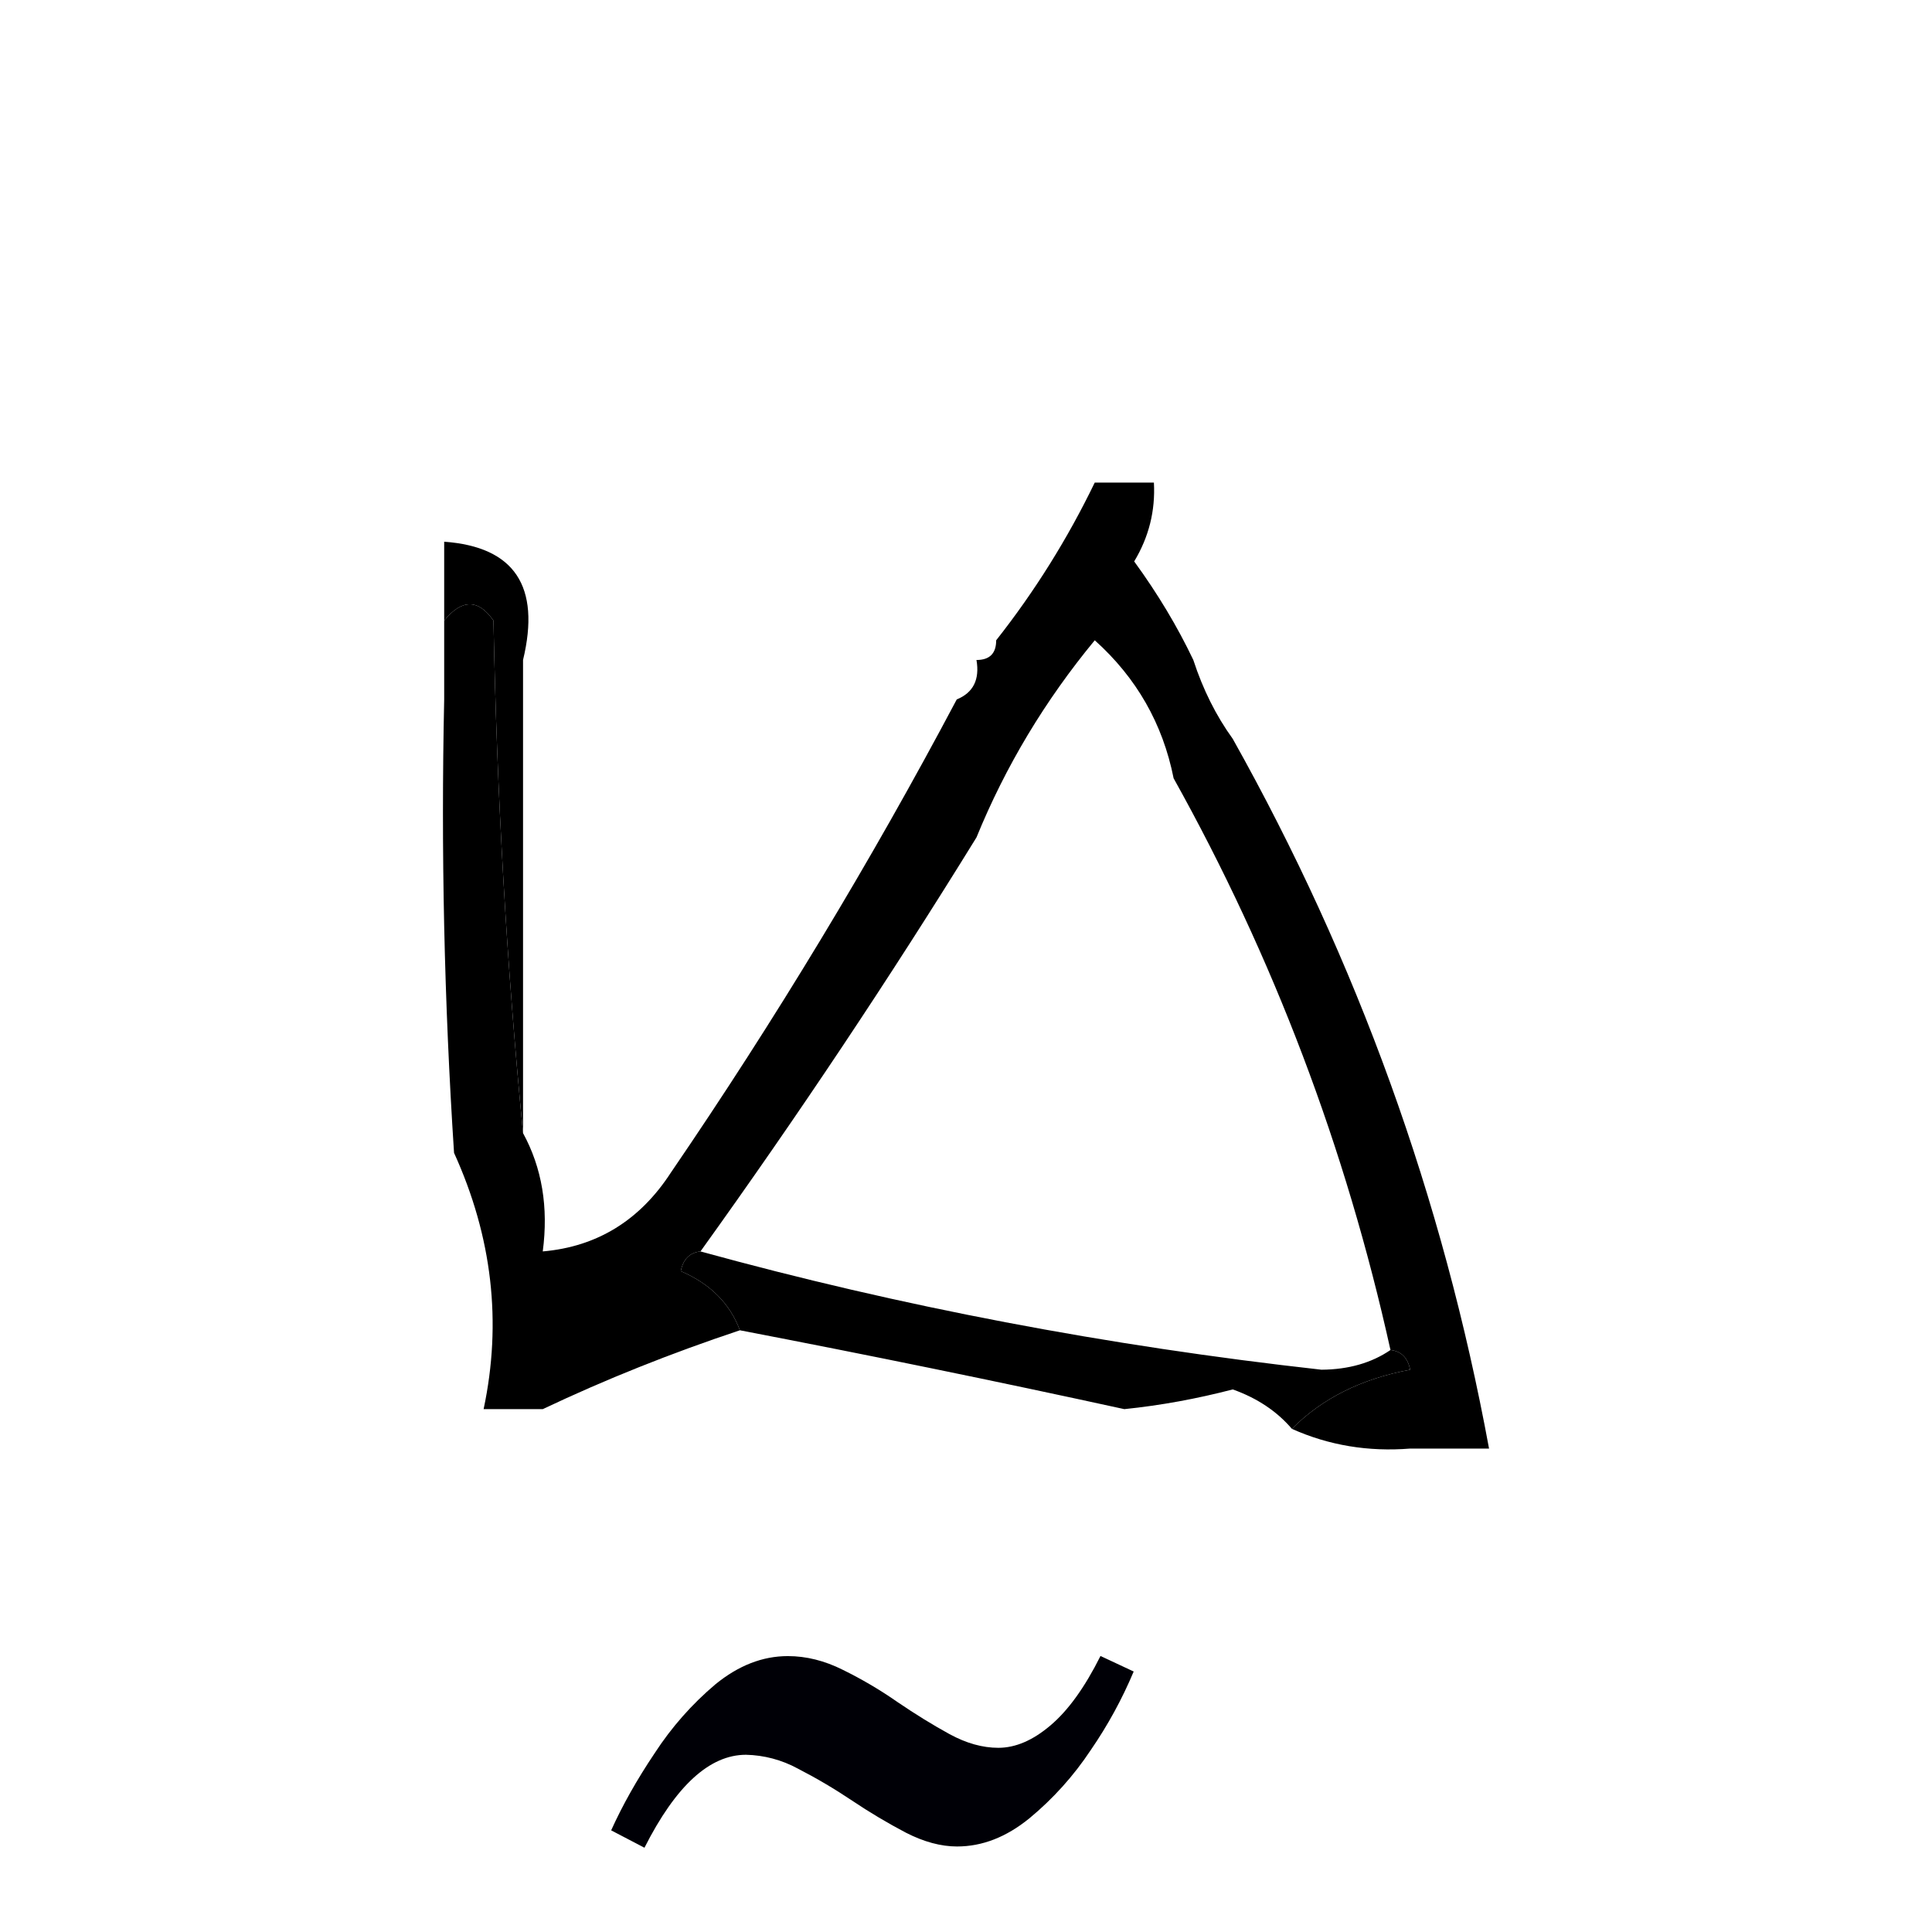
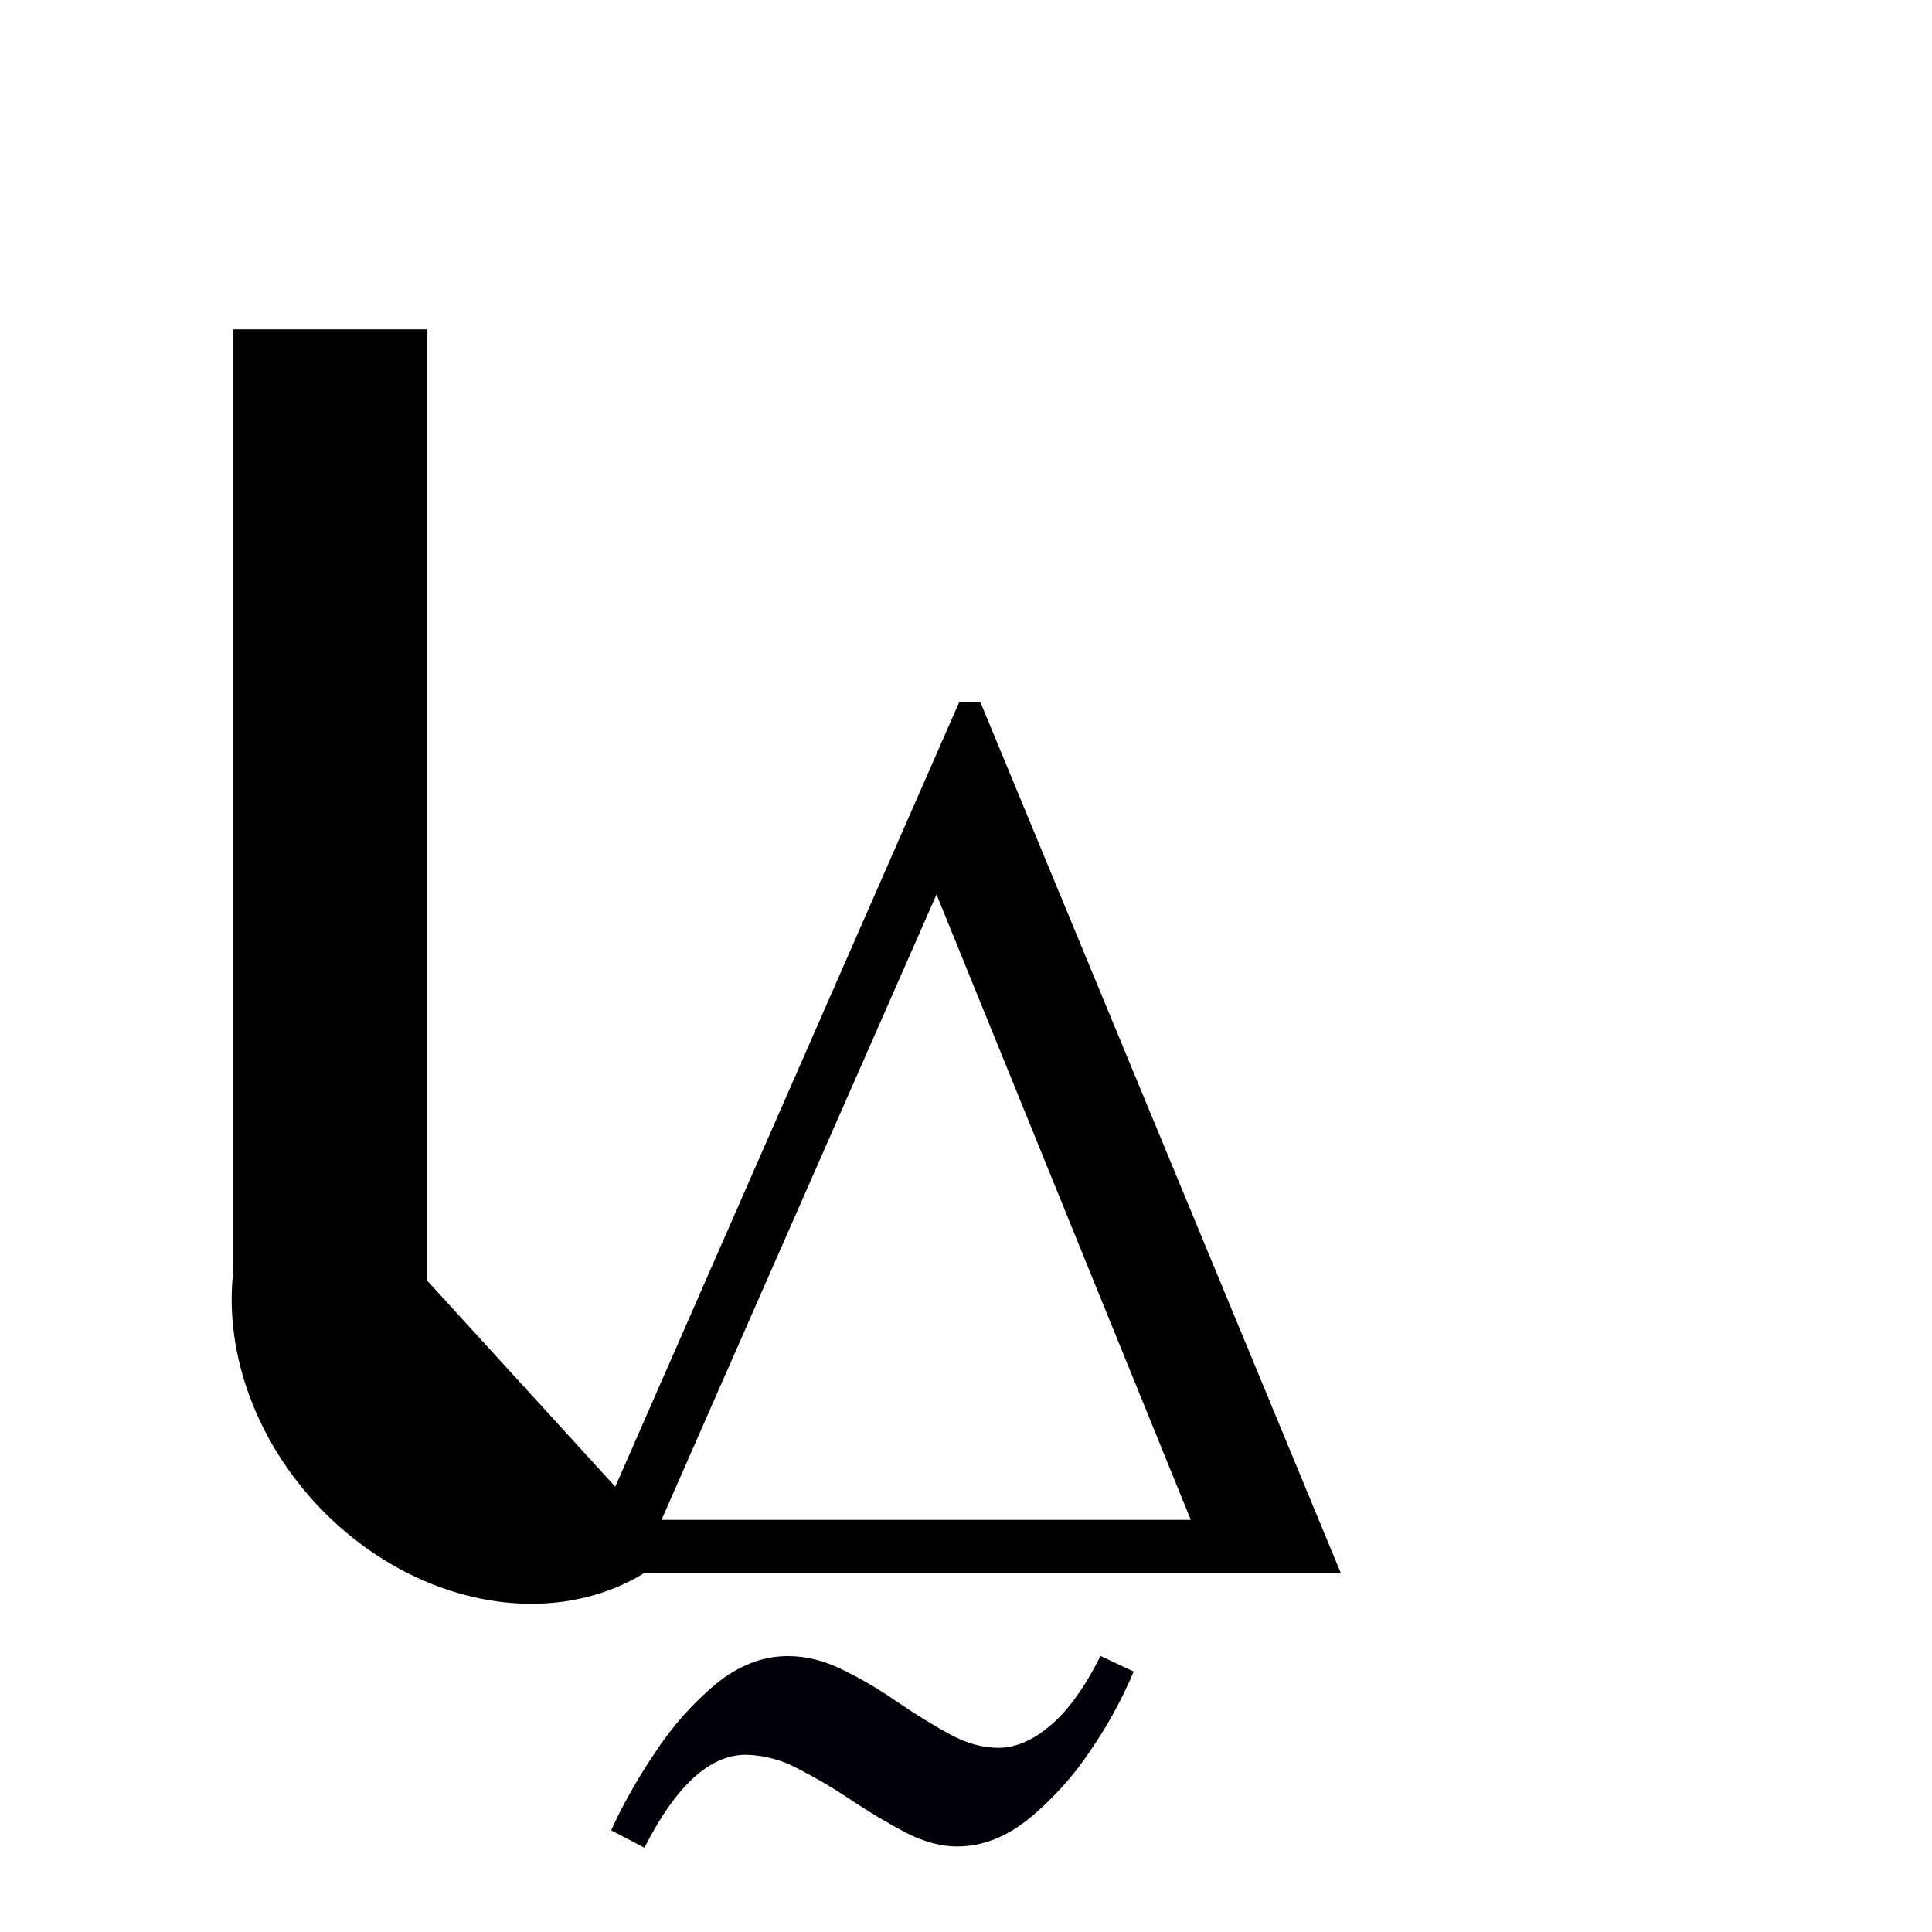
<svg xmlns="http://www.w3.org/2000/svg" version="1.1" width="98.0" height="98.0" viewBox="-31.469 402.022 98.0 98.0" id="svg1">
-   <defs id="defs1" />
-   <g id="xu" transform="translate(-465.4378,-628)">
-     <g id="g1519" style="fill:#000000" transform="translate(28)">
-       <path style="opacity:1;fill:#000000" fill="#171422" d="m 461.5,1054.5 c 1,0 2,0 3,0 0.079,1.43 -0.254,2.76 -1,4 1.196,1.64 2.196,3.31 3,5 0.489,1.5 1.155,2.83 2,4 6.323,11.28 10.656,23.28 13,36 -1.333,0 -2.667,0 -4,0 -2.121,0.17 -4.121,-0.16 -6,-1 1.525,-1.54 3.525,-2.54 6,-3 -0.124,-0.61 -0.457,-0.94 -1,-1 -2.266,-10.24 -5.932,-19.91 -11,-29 -0.551,-2.77 -1.884,-5.1 -4,-7 -2.526,3.06 -4.526,6.39 -6,10 -4.405,7.14 -9.072,14.14 -14,21 -0.543,0.06 -0.876,0.39 -1,1 1.493,0.64 2.493,1.64 3,3 -3.484,1.16 -6.817,2.49 -10,4 -1,0 -2,0 -3,0 0.937,-4.41 0.437,-8.74 -1.5,-13 -0.5,-7.66 -0.666,-15.33 -0.5,-23 0,-1.33 0,-2.67 0,-4 0.897,-1.1 1.73,-1.1 2.5,0 0.17,8.84 0.67,17.51 1.5,26 0.961,1.76 1.295,3.76 1,6 2.763,-0.24 4.929,-1.58 6.5,-4 5.3,-7.76 10.134,-15.76 14.5,-24 0.838,-0.34 1.172,-1.01 1,-2 0.667,0 1,-0.33 1,-1 1.955,-2.48 3.622,-5.15 5,-8 z" id="path1519" />
-     </g>
-     <g id="g1521" style="fill:#000000" transform="translate(28)">
-       <path style="opacity:1;fill:#000000" fill="#211f27" d="m 428.5,1057.5 c 3.568,0.26 4.901,2.26 4,6 0,0.67 0,1.33 0,2 0,7.33 0,14.67 0,22 -0.83,-8.49 -1.33,-17.16 -1.5,-26 -0.77,-1.1 -1.603,-1.1 -2.5,0 0,-1 0,-2 0,-3 0,-0.33 0,-0.67 0,-1 z" id="path1521" />
-     </g>
-     <g id="g1584" style="fill:#000000" transform="translate(28)">
-       <path style="opacity:1;fill:#000000" fill="#26212a" d="m 441.5,1093.5 c 10.129,2.79 20.629,4.79 31.5,6 1.385,-0.01 2.551,-0.35 3.5,-1 0.543,0.06 0.876,0.39 1,1 -2.475,0.46 -4.475,1.46 -6,3 -0.761,-0.89 -1.761,-1.56 -3,-2 -1.807,0.47 -3.64,0.81 -5.5,1 -6.495,-1.42 -12.995,-2.75 -19.5,-4 -0.507,-1.36 -1.507,-2.36 -3,-3 0.124,-0.61 0.457,-0.94 1,-1 z" id="path1584" />
-     </g>
-   </g>
+   <defs id="defs1">
+     <defs id="defs3">
+       <defs id="defs2-9" />
+     </defs>
+     <defs id="defs2-8" />
+   </defs>
  <path d="m 26.037,486.809 a 22.164,22.164 0 0 1 -2.181,3.989 15.791,15.791 0 0 1 -3.114,3.461 c -1.166,0.948 -2.383,1.425 -3.668,1.425 -0.813,0 -1.679,-0.233 -2.59,-0.699 a 29.775,29.775 0 0 1 -2.73,-1.627 27.718,27.718 0 0 0 -2.767,-1.632 5.761,5.761 0 0 0 -2.616,-0.694 c -1.844,0 -3.559,1.57 -5.15,4.715 l -1.689,-0.881 c 0.565,-1.254 1.3,-2.565 2.212,-3.922 a 15.905,15.905 0 0 1 3.083,-3.492 c 1.166,-0.948 2.383,-1.425 3.668,-1.425 0.933,0 1.865,0.233 2.793,0.699 0.948,0.466 1.87,1.005 2.761,1.627 0.912,0.622 1.798,1.166 2.647,1.632 0.855,0.466 1.679,0.694 2.476,0.694 0.87,0 1.751,-0.378 2.642,-1.135 0.896,-0.756 1.741,-1.927 2.539,-3.523 z" style="font-style:normal;font-variant:normal;font-weight:400;font-stretch:normal;font-size:11.5px;line-height:0;font-family:'Gentium Book Plus';-inkscape-font-specification:'Gentium Book Plus';font-variant-ligatures:normal;font-variant-caps:normal;font-variant-numeric:normal;font-feature-settings:normal;text-align:start;writing-mode:lr-tb;text-anchor:start;fill:#000006;fill-opacity:1;stroke:none;stroke-width:0.777;stroke-linecap:square;stroke-linejoin:bevel;stroke-miterlimit:4;stroke-dasharray:none;stroke-dashoffset:0;stroke-opacity:1;paint-order:markers stroke fill" id="path1-2" />
-   <g id="x-reference" transform="translate(500,0)">
-     <defs id="defs1" />
+   <g id="x-reference" transform="translate(-301.8032,205.7258)">
+     <defs id="defs2" />
    <path d="m 21.397,426.996 a 22.164,22.164 0 0 1 -2.181,3.989 15.791,15.791 0 0 1 -3.114,3.461 c -1.166,0.948 -2.383,1.425 -3.668,1.425 -0.813,0 -1.679,-0.233 -2.59,-0.699 a 29.775,29.775 0 0 1 -2.73,-1.627 27.718,27.718 0 0 0 -2.767,-1.632 5.761,5.761 0 0 0 -2.616,-0.694 c -1.844,0 -3.559,1.57 -5.15,4.715 l -1.689,-0.881 c 0.565,-1.254 1.3,-2.565 2.212,-3.922 a 15.905,15.905 0 0 1 3.083,-3.492 c 1.166,-0.948 2.383,-1.425 3.668,-1.425 0.933,0 1.865,0.233 2.793,0.699 0.948,0.466 1.87,1.005 2.761,1.627 0.912,0.622 1.798,1.166 2.647,1.632 0.855,0.466 1.679,0.694 2.476,0.694 0.87,0 1.751,-0.378 2.642,-1.135 0.896,-0.756 1.741,-1.927 2.539,-3.523 z" style="font-style:normal;font-variant:normal;font-weight:400;font-stretch:normal;font-size:11.5px;line-height:0;font-family:'Gentium Book Plus';-inkscape-font-specification:'Gentium Book Plus';font-variant-ligatures:normal;font-variant-caps:normal;font-variant-numeric:normal;font-feature-settings:normal;text-align:start;writing-mode:lr-tb;text-anchor:start;fill:#000006;fill-opacity:1;stroke:none;stroke-width:0.777;stroke-linecap:square;stroke-linejoin:bevel;stroke-miterlimit:4;stroke-dasharray:none;stroke-dashoffset:0;stroke-opacity:1;paint-order:markers stroke fill" id="path1" />
    <path d="m 28.006,95.288 a 22.164,22.164 0 0 1 -2.181,3.989 15.791,15.791 0 0 1 -3.114,3.461 c -1.166,0.948 -2.383,1.425 -3.668,1.425 -0.813,0 -1.679,-0.233 -2.59,-0.699 a 29.775,29.775 0 0 1 -2.73,-1.627 27.718,27.718 0 0 0 -2.767,-1.632 5.761,5.761 0 0 0 -2.616,-0.694 c -1.844,0 -3.559,1.57 -5.15,4.715 L 1.5,103.344 c 0.565,-1.254 1.3,-2.565 2.212,-3.922 a 15.905,15.905 0 0 1 3.083,-3.492 c 1.166,-0.948 2.383,-1.425 3.668,-1.425 0.933,0 1.865,0.233 2.793,0.699 0.948,0.466 1.87,1.005 2.761,1.627 0.912,0.622 1.798,1.166 2.647,1.632 0.855,0.466 1.679,0.694 2.476,0.694 0.87,0 1.751,-0.378 2.642,-1.135 0.896,-0.756 1.741,-1.927 2.539,-3.523 z" style="font-style:normal;font-variant:normal;font-weight:400;font-stretch:normal;font-size:11.5px;line-height:0;font-family:'Gentium Book Plus';-inkscape-font-specification:'Gentium Book Plus';font-variant-ligatures:normal;font-variant-caps:normal;font-variant-numeric:normal;font-feature-settings:normal;text-align:start;writing-mode:lr-tb;text-anchor:start;fill:#000006;fill-opacity:1;stroke:none;stroke-width:0.777;stroke-linecap:square;stroke-linejoin:bevel;stroke-miterlimit:4;stroke-dasharray:none;stroke-dashoffset:0;stroke-opacity:1;paint-order:markers stroke fill" id="path1-8" />
    <g id="g3" transform="translate(-3.740645,0.8599698)">
      <g id="g2" transform="translate(21.2025,-18.28948)">
        <path style="fill:none;stroke:#000000;stroke-width:8.665;stroke-opacity:1" id="path2" d="M 104.611,-20.599 A 23.325,23.532 0 0 1 92.924,-0.206 23.325,23.532 0 0 1 69.574,-0.249 23.325,23.532 0 0 1 57.96,-20.685" transform="rotate(90)" />
        <rect style="fill:none;stroke:#000000;stroke-width:8.665;stroke-opacity:1" id="rect2" width="0.742" height="9.066" x="-48.887" y="28.825" transform="rotate(-50.3642)" />
        <rect style="fill:none;stroke:#000000;stroke-width:8.665;stroke-opacity:1" id="rect2-8" width="0.742" height="9.066" x="72.478" y="-72.79" transform="matrix(0.6379053,0.7701148,0.7701148,-0.6379053,0,0)" />
      </g>
      <rect style="fill:#000000;stroke-width:8.665" id="rect1" width="9.862" height="50.048" x="-10.64" y="28.155" />
      <path style="fill:#000000;stroke-width:8.665" id="path1-7" d="M 74.378,52.208 A 14.114,11.772 0 0 1 67.306,62.41 14.114,11.772 0 0 1 53.176,62.389 14.114,11.772 0 0 1 46.149,52.165" transform="rotate(47.52337)" />
    </g>
  </g>
-   <g id="xo-reference" transform="translate(5500,0)">
-     <defs id="defs1">
-       <defs id="defs2-9" />
-     </defs>
-     <g id="x-reference" transform="translate(48.33711,214.9837)">
-       <defs id="defs2" />
-       <g id="g2" transform="translate(55.44624,8.132989)">
-         <path style="fill:none;stroke:#000000;stroke-width:8.665;stroke-opacity:1" id="path2" d="M 104.611,-20.599 A 23.325,23.532 0 0 1 92.924,-0.206 23.325,23.532 0 0 1 69.574,-0.249 23.325,23.532 0 0 1 57.96,-20.685" transform="rotate(90)" />
-         <rect style="fill:none;stroke:#000000;stroke-width:8.665;stroke-opacity:1" id="rect2" width="0.742" height="9.066" x="-48.887" y="28.825" transform="rotate(-50.3642)" />
-         <rect style="fill:none;stroke:#000000;stroke-width:8.665;stroke-opacity:1" id="rect2-8" width="0.742" height="9.066" x="72.478" y="-72.79" transform="matrix(0.6379053,0.7701148,0.7701148,-0.6379053,0,0)" />
-       </g>
-       <circle style="fill:none;stroke:#000000;stroke-width:3;stroke-dasharray:none;stroke-opacity:1" id="path3" cx="61.301" cy="49.343" r="4.645" />
+   <g id="g6" transform="translate(80.77781,287.5152)">
+     <defs id="defs4" />
+     <g id="g5" transform="translate(55.44624,8.132989)">
+       <path style="fill:none;stroke:#000000;stroke-width:8.665;stroke-opacity:1" id="path4" d="M 104.611,-20.599 A 23.325,23.532 0 0 1 92.924,-0.206 23.325,23.532 0 0 1 69.574,-0.249 23.325,23.532 0 0 1 57.96,-20.685" transform="rotate(90)" />
+       <rect style="fill:none;stroke:#000000;stroke-width:8.665;stroke-opacity:1" id="rect4" width="0.742" height="9.066" x="-48.887" y="28.825" transform="rotate(-50.3642)" />
+       <rect style="fill:none;stroke:#000000;stroke-width:8.665;stroke-opacity:1" id="rect5" width="0.742" height="9.066" x="72.478" y="-72.79" transform="matrix(0.6379053,0.7701148,0.7701148,-0.6379053,0,0)" />
    </g>
-     <path style="font-style:normal;font-weight:normal;font-size:2050.28px;font-family:'Times New Roman';fill:#000000;fill-opacity:1;stroke:none;stroke-width:0.032px;stroke-linecap:butt;stroke-linejoin:miter;stroke-opacity:1" d="m 41.841,484.826 19.365,-44.177 h 1.083 l 18.282,44.177 z m 31.118,-2.707 -12.899,-31.723 -13.951,31.723 z" id="text2175" />
-     <g id="g2-0" transform="translate(-161.5991,193.0158)">
-       <path style="fill:none;stroke:#000000;stroke-width:8.665;stroke-opacity:1" id="path2-0" d="M 104.611,-20.599 A 23.325,23.532 0 0 1 92.924,-0.206 23.325,23.532 0 0 1 69.574,-0.249 23.325,23.532 0 0 1 57.96,-20.685" transform="rotate(90)" />
-       <rect style="fill:none;stroke:#000000;stroke-width:8.665;stroke-opacity:1" id="rect2-6" width="0.742" height="9.066" x="-48.887" y="28.825" transform="rotate(-50.3642)" />
-       <rect style="fill:none;stroke:#000000;stroke-width:8.665;stroke-opacity:1" id="rect2-8-1" width="0.742" height="9.066" x="72.478" y="-72.79" transform="matrix(0.6379053,0.7701148,0.7701148,-0.6379053,0,0)" />
-     </g>
-     <circle style="fill:none;stroke:#000000;stroke-width:3;stroke-dasharray:none;stroke-opacity:1" id="path3-3" cx="61.705" cy="428.5" r="4.645" />
+     <circle style="fill:none;stroke:#000000;stroke-width:3;stroke-dasharray:none;stroke-opacity:1" id="path3" cx="61.301" cy="49.343" r="4.645" />
  </g>
+   <path style="font-style:normal;font-weight:normal;font-size:2050.28px;font-family:'Times New Roman';fill:#000000;fill-opacity:1;stroke:none;stroke-width:0.032px;stroke-linecap:butt;stroke-linejoin:miter;stroke-opacity:1" d="M -2.184,481.825 17.182,437.648 h 1.083 l 18.282,44.177 z M 28.934,479.118 16.035,447.394 2.084,479.118 Z" id="text2175" />
+   <g id="g2-0" transform="translate(-129.1584,265.5473)">
+     <path style="fill:none;stroke:#000000;stroke-width:8.665;stroke-opacity:1" id="path2-0" d="M 104.611,-20.599 A 23.325,23.532 0 0 1 92.924,-0.206 23.325,23.532 0 0 1 69.574,-0.249 23.325,23.532 0 0 1 57.96,-20.685" transform="rotate(90)" />
+     <rect style="fill:none;stroke:#000000;stroke-width:8.665;stroke-opacity:1" id="rect2-6" width="0.742" height="9.066" x="-48.887" y="28.825" transform="rotate(-50.3642)" />
+     <rect style="fill:none;stroke:#000000;stroke-width:8.665;stroke-opacity:1" id="rect2-8-1" width="0.742" height="9.066" x="72.478" y="-72.79" transform="matrix(0.6379053,0.7701148,0.7701148,-0.6379053,0,0)" />
+   </g>
+   <path d="m -462.627,483.002 a 22.164,22.164 0 0 1 -2.181,3.989 15.791,15.791 0 0 1 -3.114,3.461 c -1.166,0.948 -2.383,1.425 -3.668,1.425 -0.813,0 -1.679,-0.233 -2.59,-0.699 a 29.775,29.775 0 0 1 -2.73,-1.627 27.718,27.718 0 0 0 -2.767,-1.632 5.761,5.761 0 0 0 -2.616,-0.694 c -1.844,0 -3.559,1.57 -5.15,4.715 l -1.689,-0.881 c 0.565,-1.254 1.3,-2.565 2.212,-3.922 a 15.905,15.905 0 0 1 3.083,-3.492 c 1.166,-0.948 2.383,-1.425 3.668,-1.425 0.933,0 1.865,0.233 2.793,0.699 0.948,0.466 1.87,1.005 2.761,1.627 0.912,0.622 1.798,1.166 2.647,1.632 0.855,0.466 1.679,0.694 2.476,0.694 0.87,0 1.751,-0.378 2.642,-1.135 0.896,-0.756 1.741,-1.927 2.539,-3.523 z" style="font-style:normal;font-variant:normal;font-weight:400;font-stretch:normal;font-size:11.5px;line-height:0;font-family:'Gentium Book Plus';-inkscape-font-specification:'Gentium Book Plus';font-variant-ligatures:normal;font-variant-caps:normal;font-variant-numeric:normal;font-feature-settings:normal;text-align:start;writing-mode:lr-tb;text-anchor:start;fill:#000006;fill-opacity:1;stroke:none;stroke-width:0.777;stroke-linecap:square;stroke-linejoin:bevel;stroke-miterlimit:4;stroke-dasharray:none;stroke-dashoffset:0;stroke-opacity:1;paint-order:markers stroke fill" id="path1-9" />
+   <path d="m -456.019,151.294 a 22.164,22.164 0 0 1 -2.181,3.989 15.791,15.791 0 0 1 -3.114,3.461 c -1.166,0.948 -2.383,1.425 -3.668,1.425 -0.813,0 -1.679,-0.233 -2.59,-0.699 a 29.775,29.775 0 0 1 -2.73,-1.627 27.718,27.718 0 0 0 -2.767,-1.632 5.761,5.761 0 0 0 -2.616,-0.694 c -1.844,0 -3.559,1.57 -5.15,4.715 l -1.689,-0.881 c 0.565,-1.254 1.3,-2.565 2.212,-3.922 a 15.905,15.905 0 0 1 3.083,-3.492 c 1.166,-0.948 2.383,-1.425 3.668,-1.425 0.933,0 1.865,0.233 2.793,0.699 0.948,0.466 1.87,1.005 2.761,1.627 0.912,0.622 1.798,1.166 2.647,1.632 0.855,0.466 1.679,0.694 2.476,0.694 0.87,0 1.751,-0.378 2.642,-1.135 0.896,-0.756 1.741,-1.927 2.539,-3.523 z" style="font-style:normal;font-variant:normal;font-weight:400;font-stretch:normal;font-size:11.5px;line-height:0;font-family:'Gentium Book Plus';-inkscape-font-specification:'Gentium Book Plus';font-variant-ligatures:normal;font-variant-caps:normal;font-variant-numeric:normal;font-feature-settings:normal;text-align:start;writing-mode:lr-tb;text-anchor:start;fill:#000006;fill-opacity:1;stroke:none;stroke-width:0.777;stroke-linecap:square;stroke-linejoin:bevel;stroke-miterlimit:4;stroke-dasharray:none;stroke-dashoffset:0;stroke-opacity:1;paint-order:markers stroke fill" id="path1-8-2" />
+   <g id="g2-9" transform="translate(-466.5623,38.57683)">
+     <path style="fill:none;stroke:#000000;stroke-width:8.665;stroke-opacity:1" id="path2-5" d="M 104.611,-20.599 A 23.325,23.532 0 0 1 92.924,-0.206 23.325,23.532 0 0 1 69.574,-0.249 23.325,23.532 0 0 1 57.96,-20.685" transform="rotate(90)" />
+     <rect style="fill:none;stroke:#000000;stroke-width:8.665;stroke-opacity:1" id="rect2-4" width="0.742" height="9.066" x="-48.887" y="28.825" transform="rotate(-50.3642)" />
+     <rect style="fill:none;stroke:#000000;stroke-width:8.665;stroke-opacity:1" id="rect2-8-3" width="0.742" height="9.066" x="72.478" y="-72.79" transform="matrix(0.6379053,0.7701148,0.7701148,-0.6379053,0,0)" />
+   </g>
+   <rect style="fill:#000000;stroke-width:8.665" id="rect1-1" width="9.862" height="50.048" x="-19.653" y="418.728" />
+   <path style="fill:#000000;stroke-width:8.665" id="path1-7-2" d="m 356.359,322.605 a 14.114,11.772 0 0 1 -7.072,10.202 14.114,11.772 0 0 1 -14.129,-0.021 14.114,11.772 0 0 1 -7.027,-10.224" transform="rotate(47.52337)" />
</svg>
